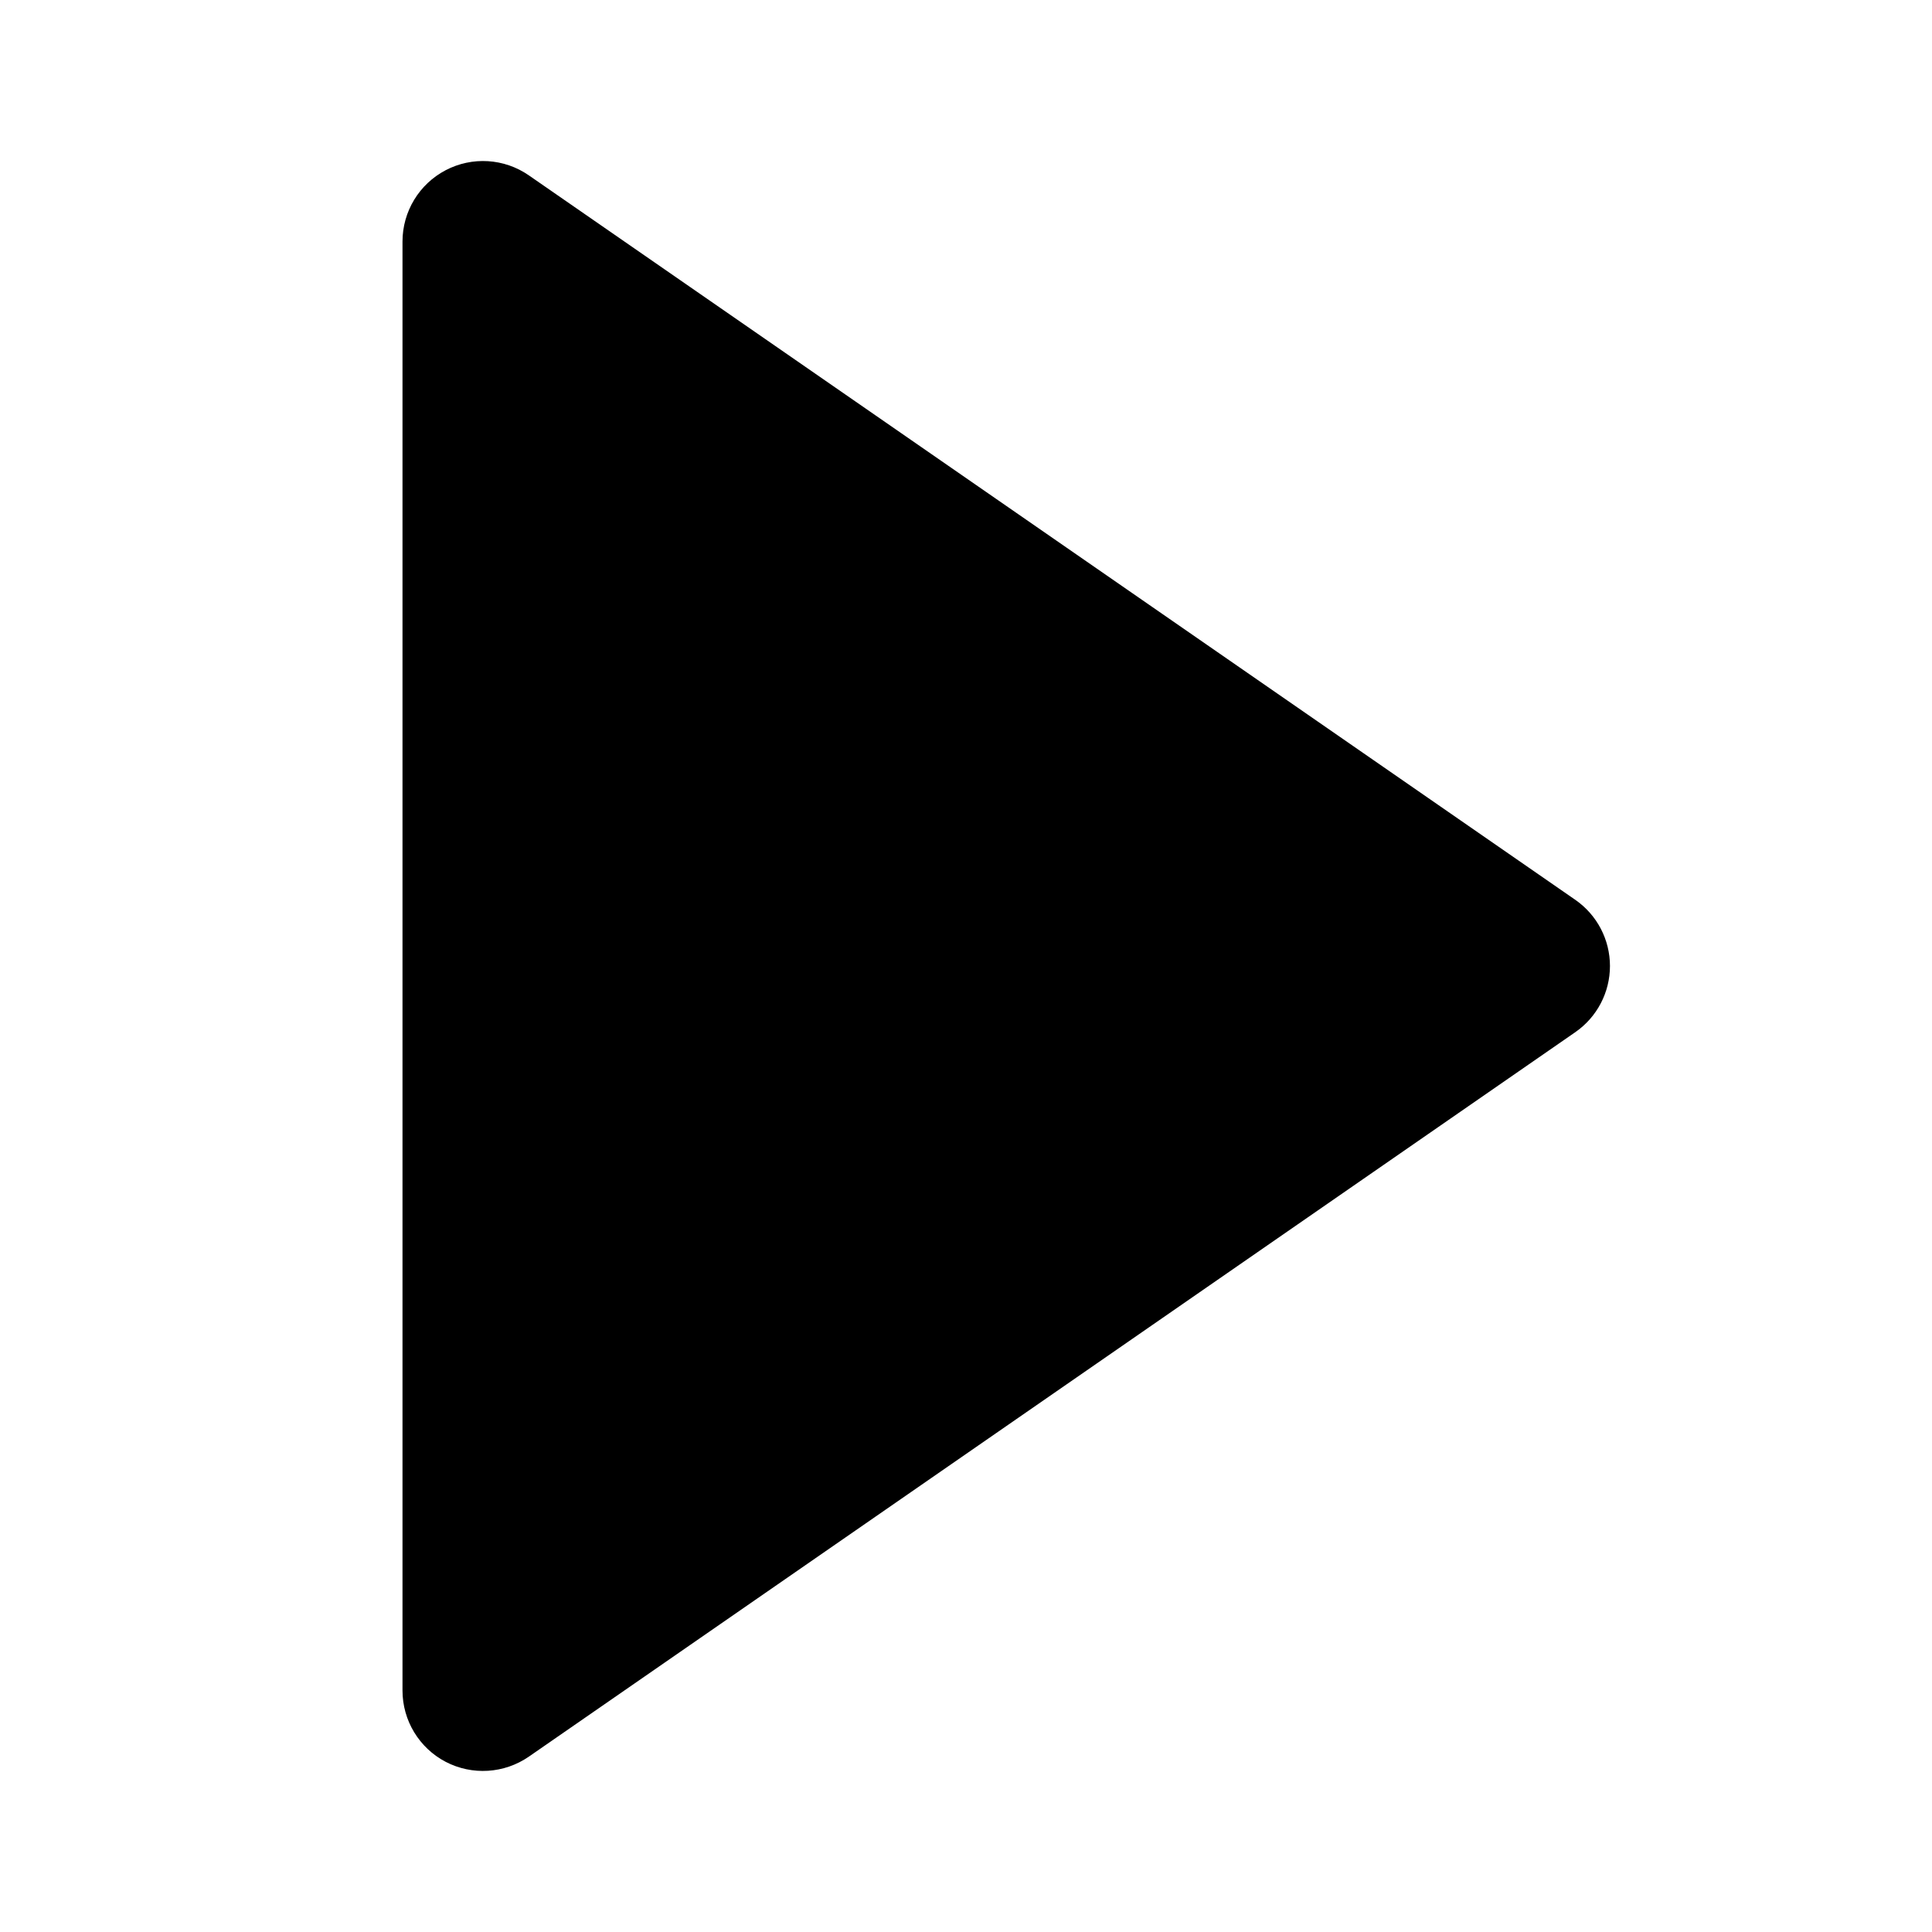
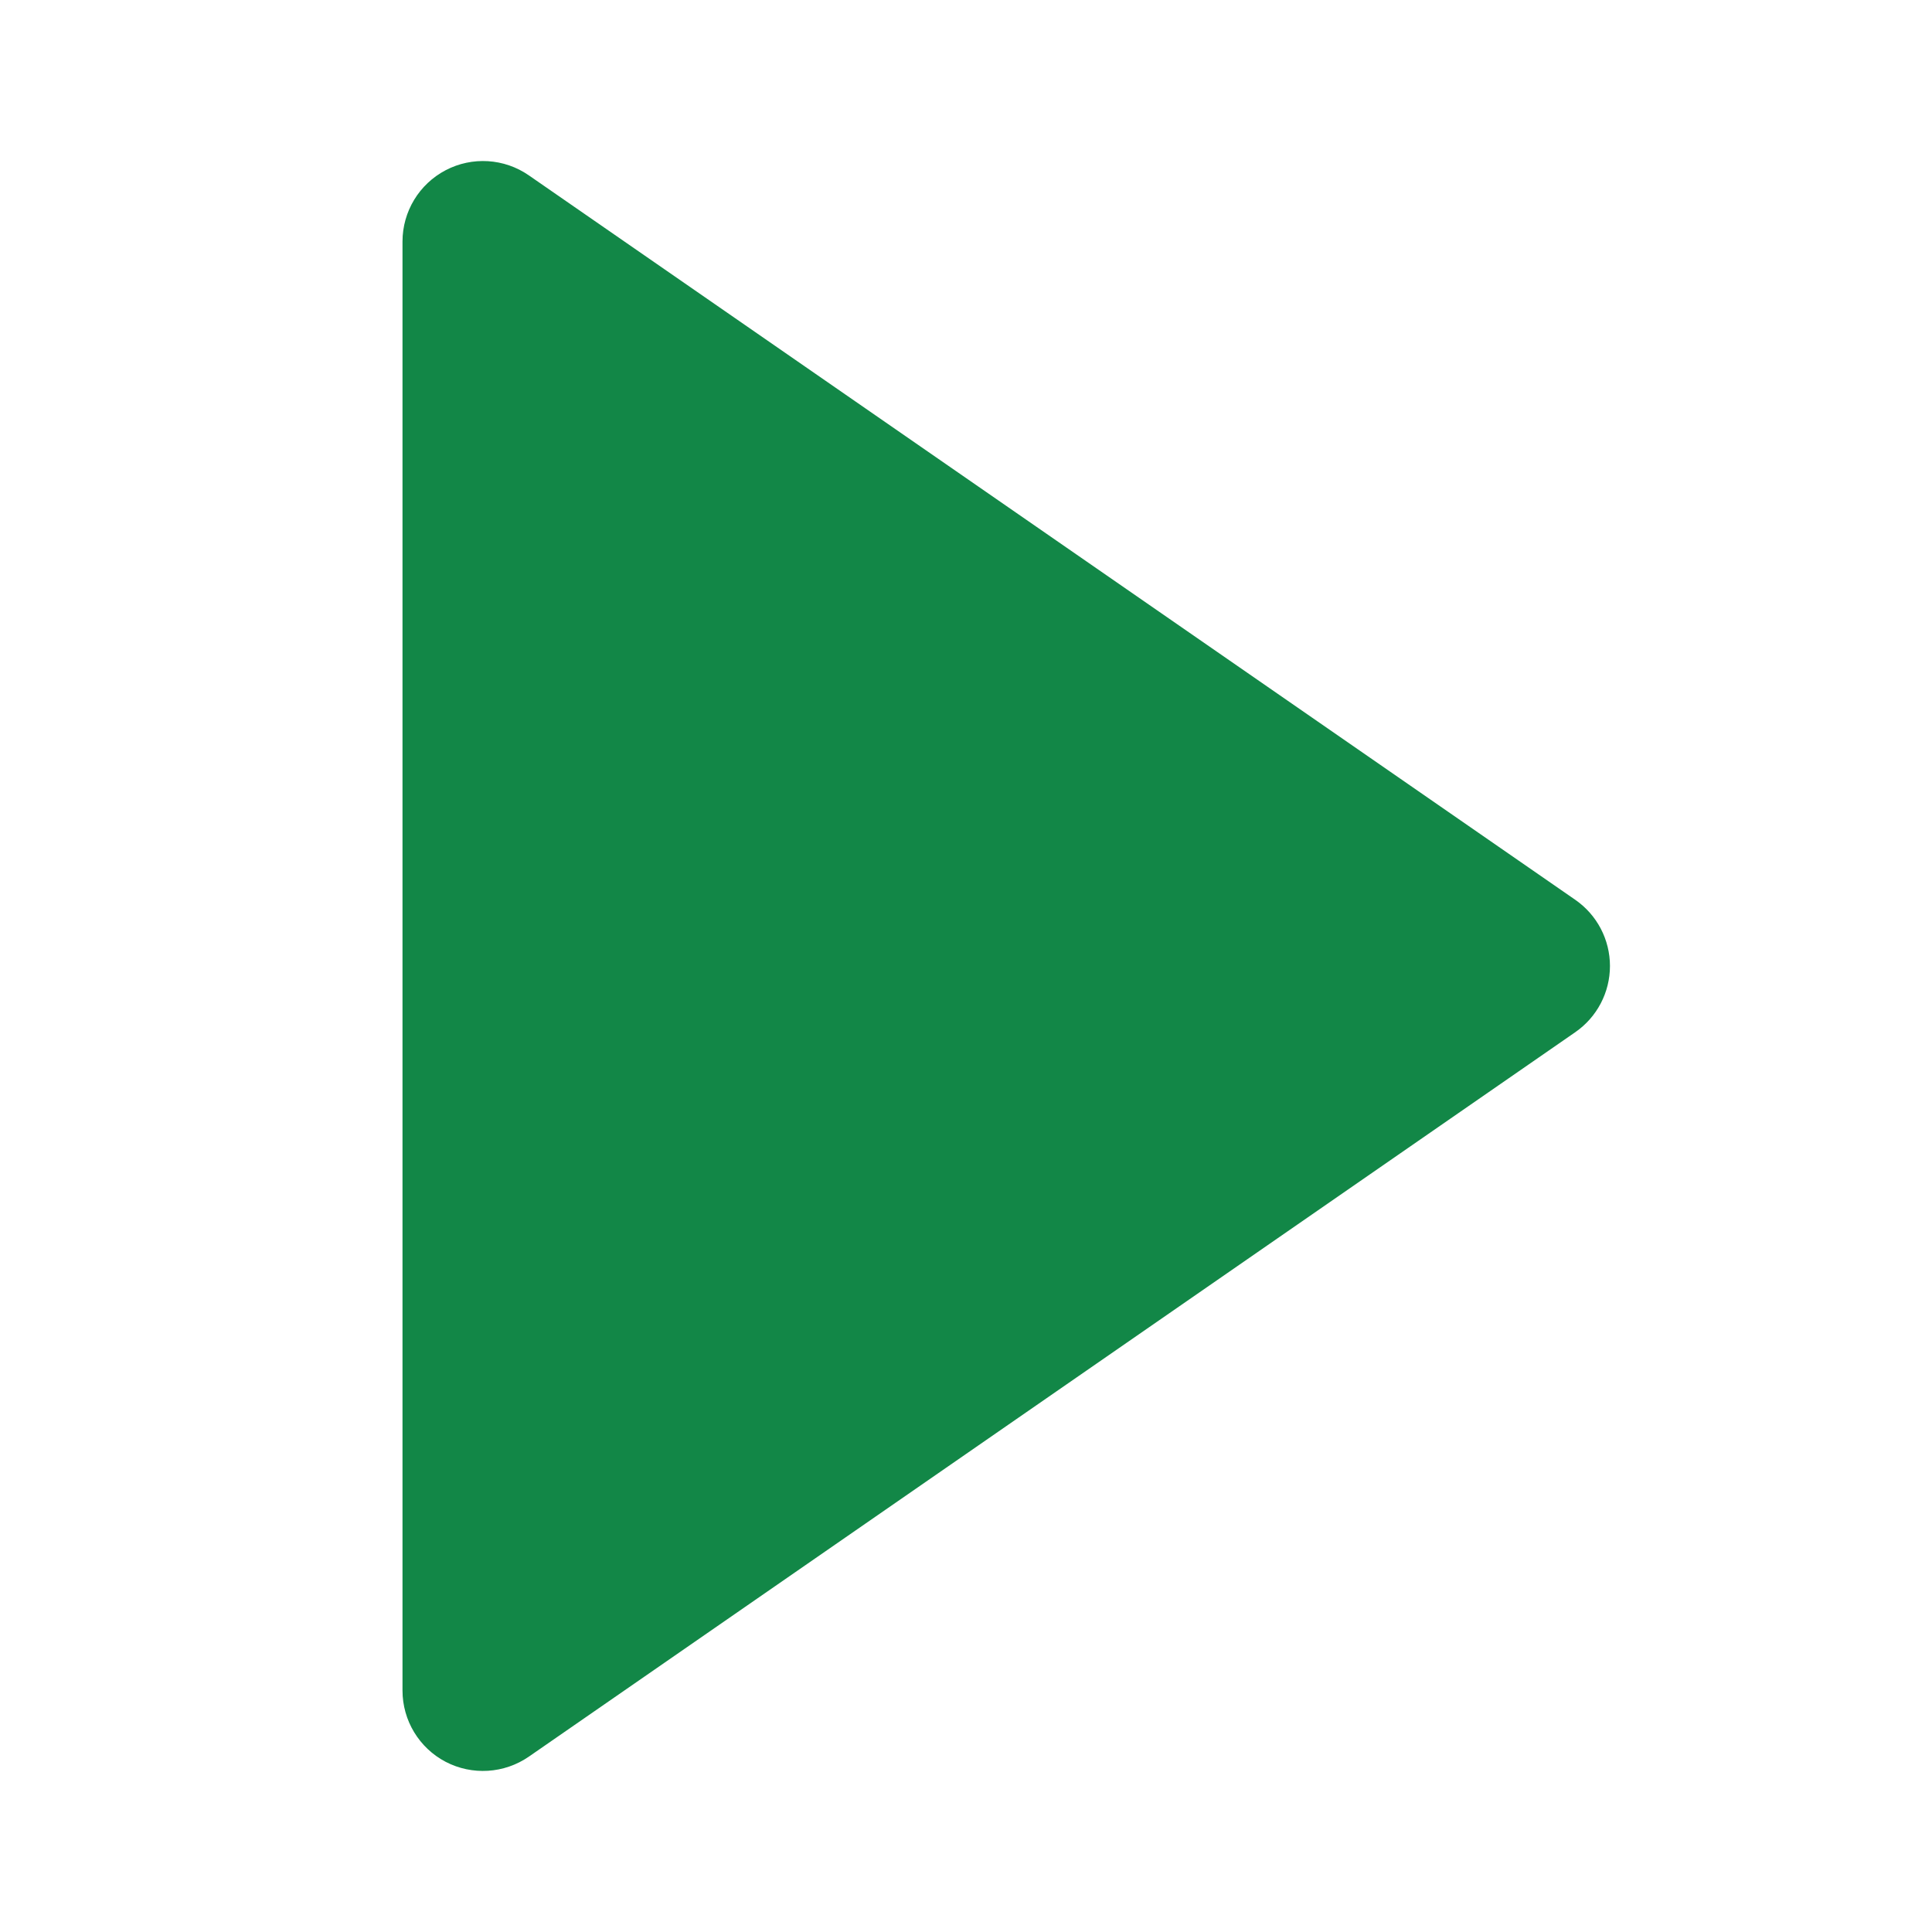
- <svg xmlns="http://www.w3.org/2000/svg" width="24" height="24" style="fill: rgba(0, 0, 0, 1);transform: ;msFilter:;">
+ <svg xmlns="http://www.w3.org/2000/svg" width="24" height="24" style="fill:  #128747;transform: ;msFilter:;">
  <path d="M5.536 21.886a1.004 1.004 0 0 0 1.033-.064l13-9a1 1 0 0 0 0-1.644l-13-9A1 1 0 0 0 5 3v18a1 1 0 0 0 .536.886z" />
</svg>
